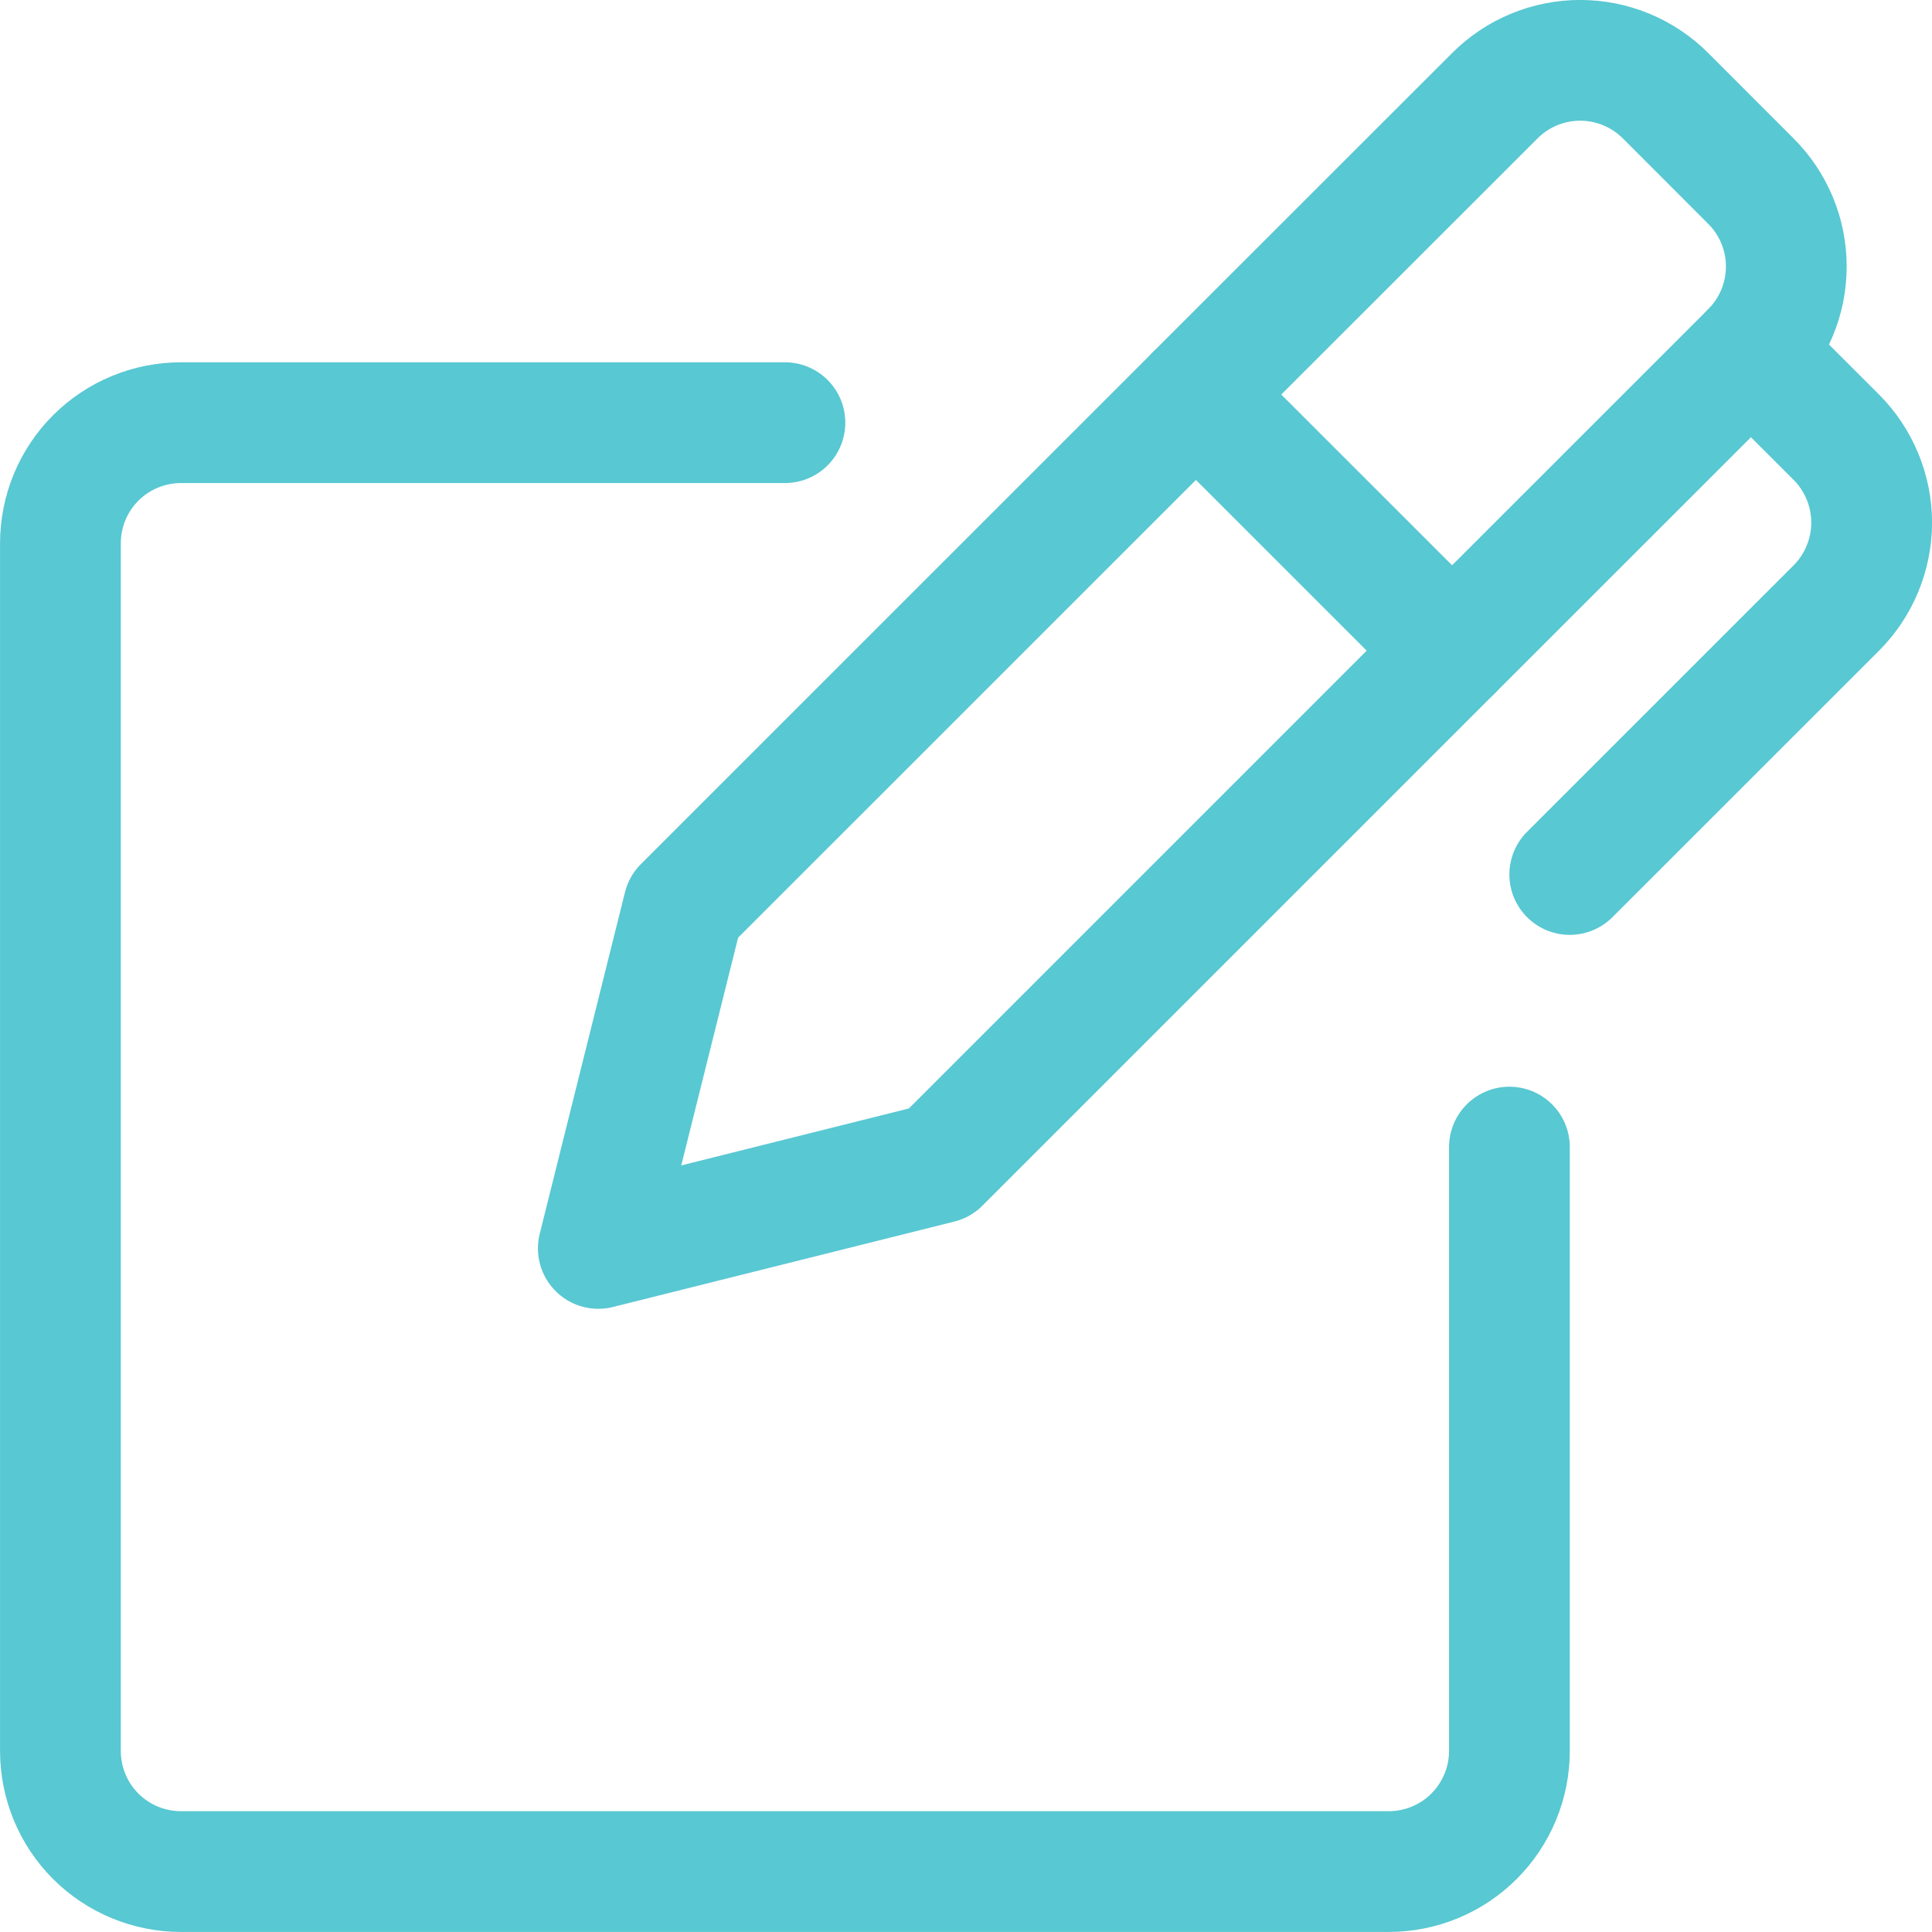
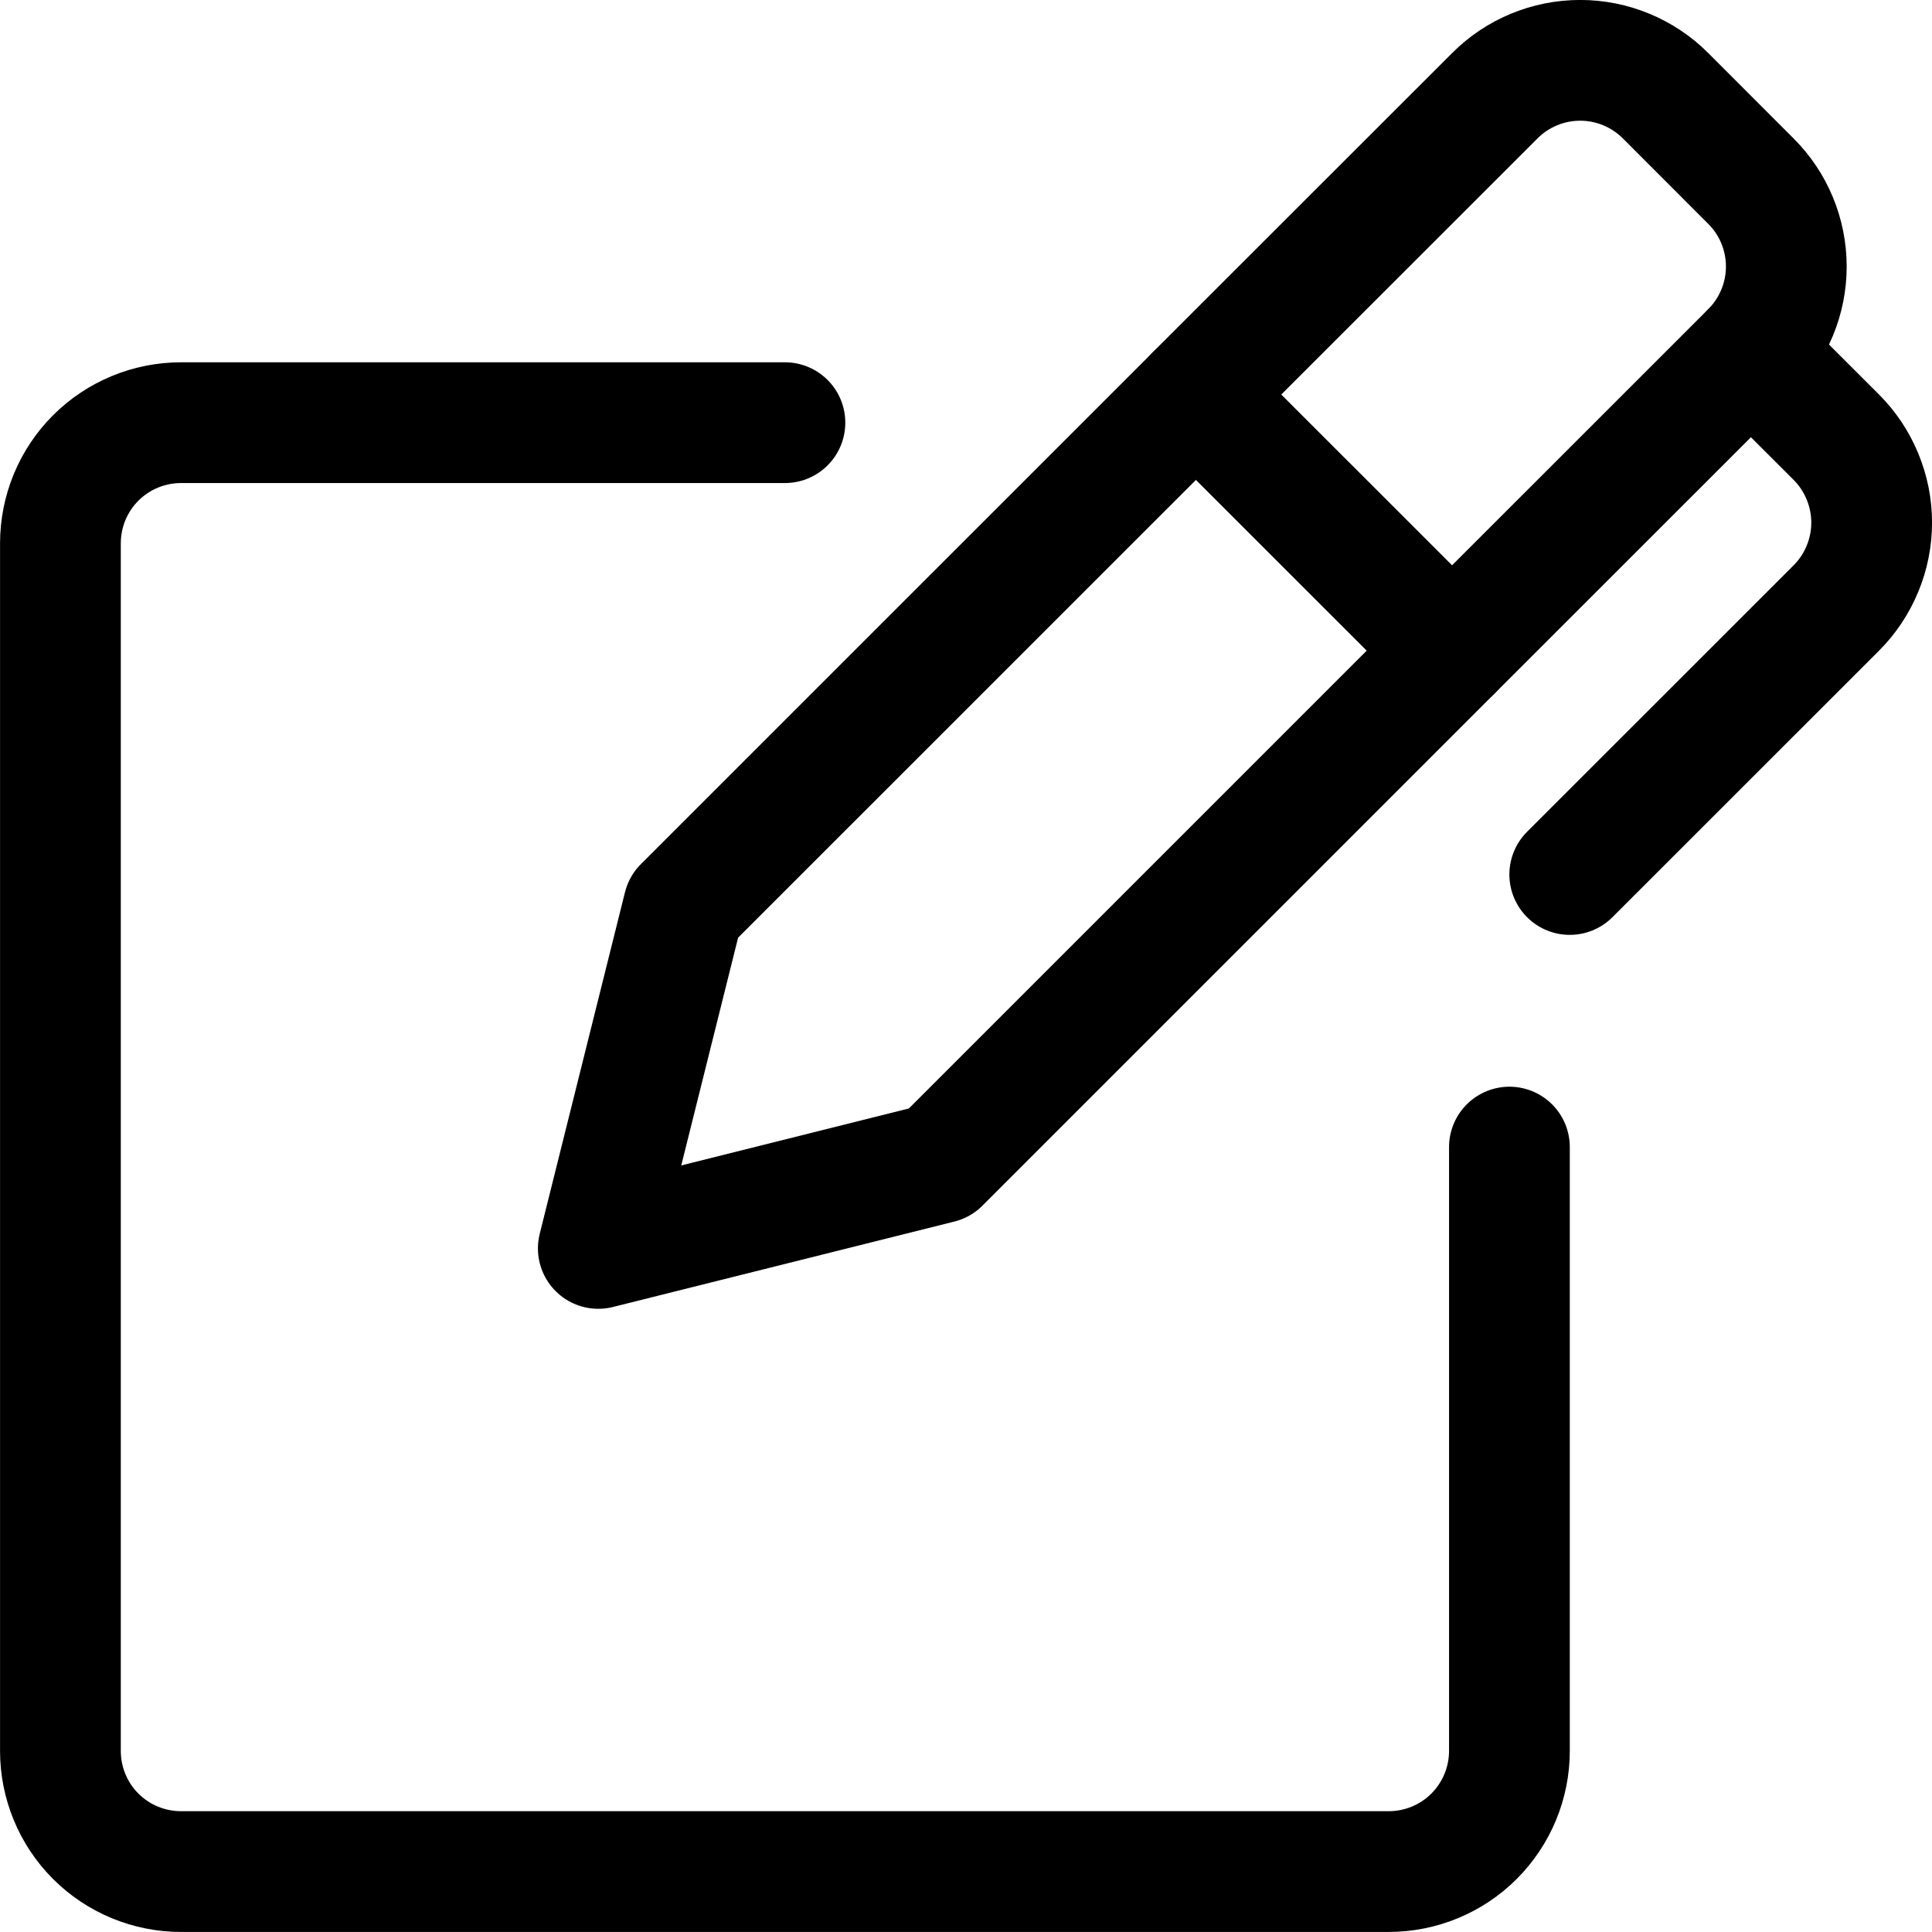
<svg xmlns="http://www.w3.org/2000/svg" width="22" height="22" viewBox="0 0 22 22" fill="none">
-   <path d="M7.784 10.326L6.813 14.216L10.701 13.243L16.535 7.409L13.618 4.493L7.784 10.326Z" stroke="#58C8D2" stroke-width="1.375" stroke-linecap="round" stroke-linejoin="round" />
-   <path d="M19.938 4.007L20.91 4.978C21.038 5.106 21.139 5.258 21.208 5.425C21.277 5.592 21.313 5.77 21.313 5.951C21.313 6.132 21.277 6.311 21.208 6.477C21.139 6.644 21.038 6.796 20.91 6.924L17.875 9.958" stroke="#58C8D2" stroke-width="1.375" stroke-linecap="round" stroke-linejoin="round" />
-   <path d="M16.535 7.409L19.938 4.007C20.196 3.749 20.341 3.399 20.341 3.035C20.341 2.67 20.196 2.32 19.938 2.063L18.966 1.09C18.708 0.832 18.358 0.687 17.994 0.687C17.629 0.687 17.279 0.832 17.022 1.09L13.618 4.492" stroke="#58C8D2" stroke-width="1.375" stroke-linecap="round" stroke-linejoin="round" />
-   <path d="M17.188 13.062V19.938C17.188 20.302 17.043 20.652 16.785 20.91C16.527 21.168 16.177 21.312 15.812 21.312H2.062C1.698 21.312 1.348 21.168 1.09 20.91C0.832 20.652 0.688 20.302 0.688 19.938V6.188C0.688 5.823 0.832 5.473 1.09 5.215C1.348 4.957 1.698 4.813 2.062 4.813H8.938" stroke="#58C8D2" stroke-width="1.375" stroke-linecap="round" stroke-linejoin="round" />
+   <path d="M7.784 10.326L6.813 14.216L10.701 13.243L16.535 7.409L13.618 4.493L7.784 10.326Z" stroke="currentColor" stroke-width="1.375" stroke-linecap="round" stroke-linejoin="round" />
+   <path d="M19.938 4.007L20.91 4.978C21.038 5.106 21.139 5.258 21.208 5.425C21.277 5.592 21.313 5.77 21.313 5.951C21.313 6.132 21.277 6.311 21.208 6.477C21.139 6.644 21.038 6.796 20.91 6.924L17.875 9.958" stroke="currentColor" stroke-width="1.375" stroke-linecap="round" stroke-linejoin="round" />
+   <path d="M16.535 7.409L19.938 4.007C20.196 3.749 20.341 3.399 20.341 3.035C20.341 2.67 20.196 2.32 19.938 2.063L18.966 1.09C18.708 0.832 18.358 0.687 17.994 0.687C17.629 0.687 17.279 0.832 17.022 1.09L13.618 4.492" stroke="currentColor" stroke-width="1.375" stroke-linecap="round" stroke-linejoin="round" />
+   <path d="M17.188 13.062V19.938C17.188 20.302 17.043 20.652 16.785 20.91C16.527 21.168 16.177 21.312 15.812 21.312H2.062C1.698 21.312 1.348 21.168 1.09 20.91C0.832 20.652 0.688 20.302 0.688 19.938V6.188C0.688 5.823 0.832 5.473 1.09 5.215C1.348 4.957 1.698 4.813 2.062 4.813H8.938" stroke="currentColor" stroke-width="1.375" stroke-linecap="round" stroke-linejoin="round" />
</svg>
